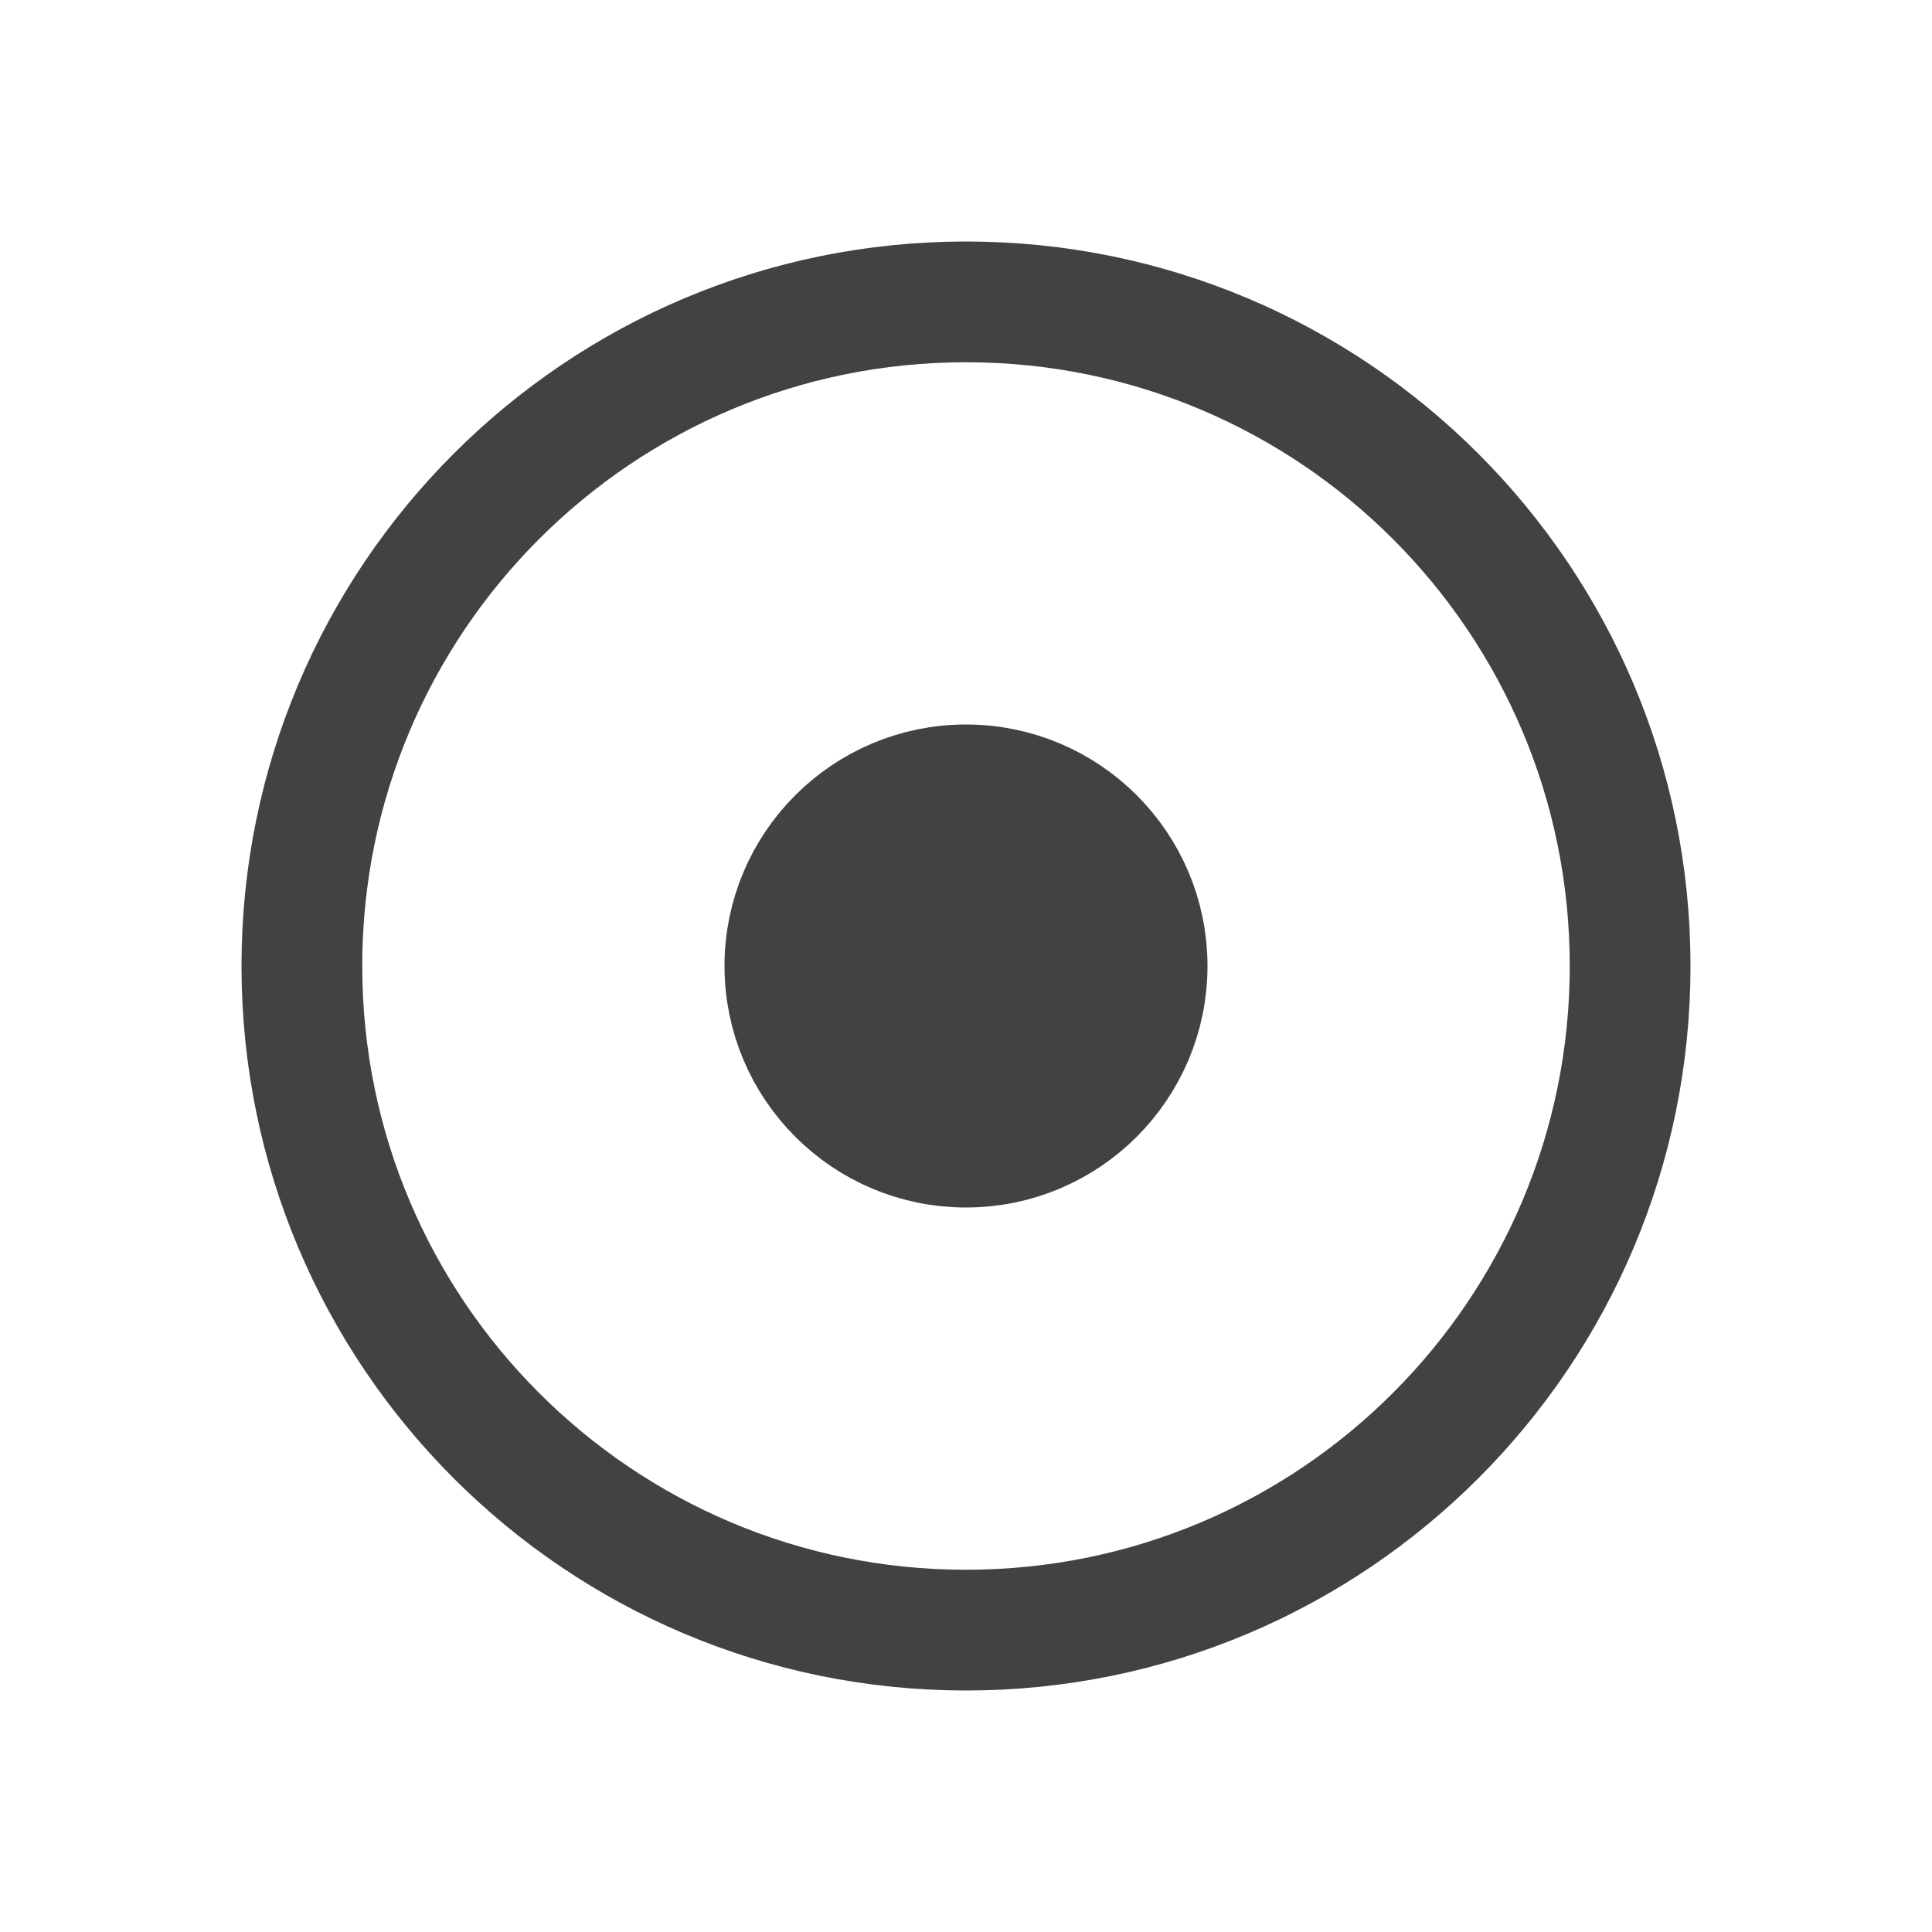
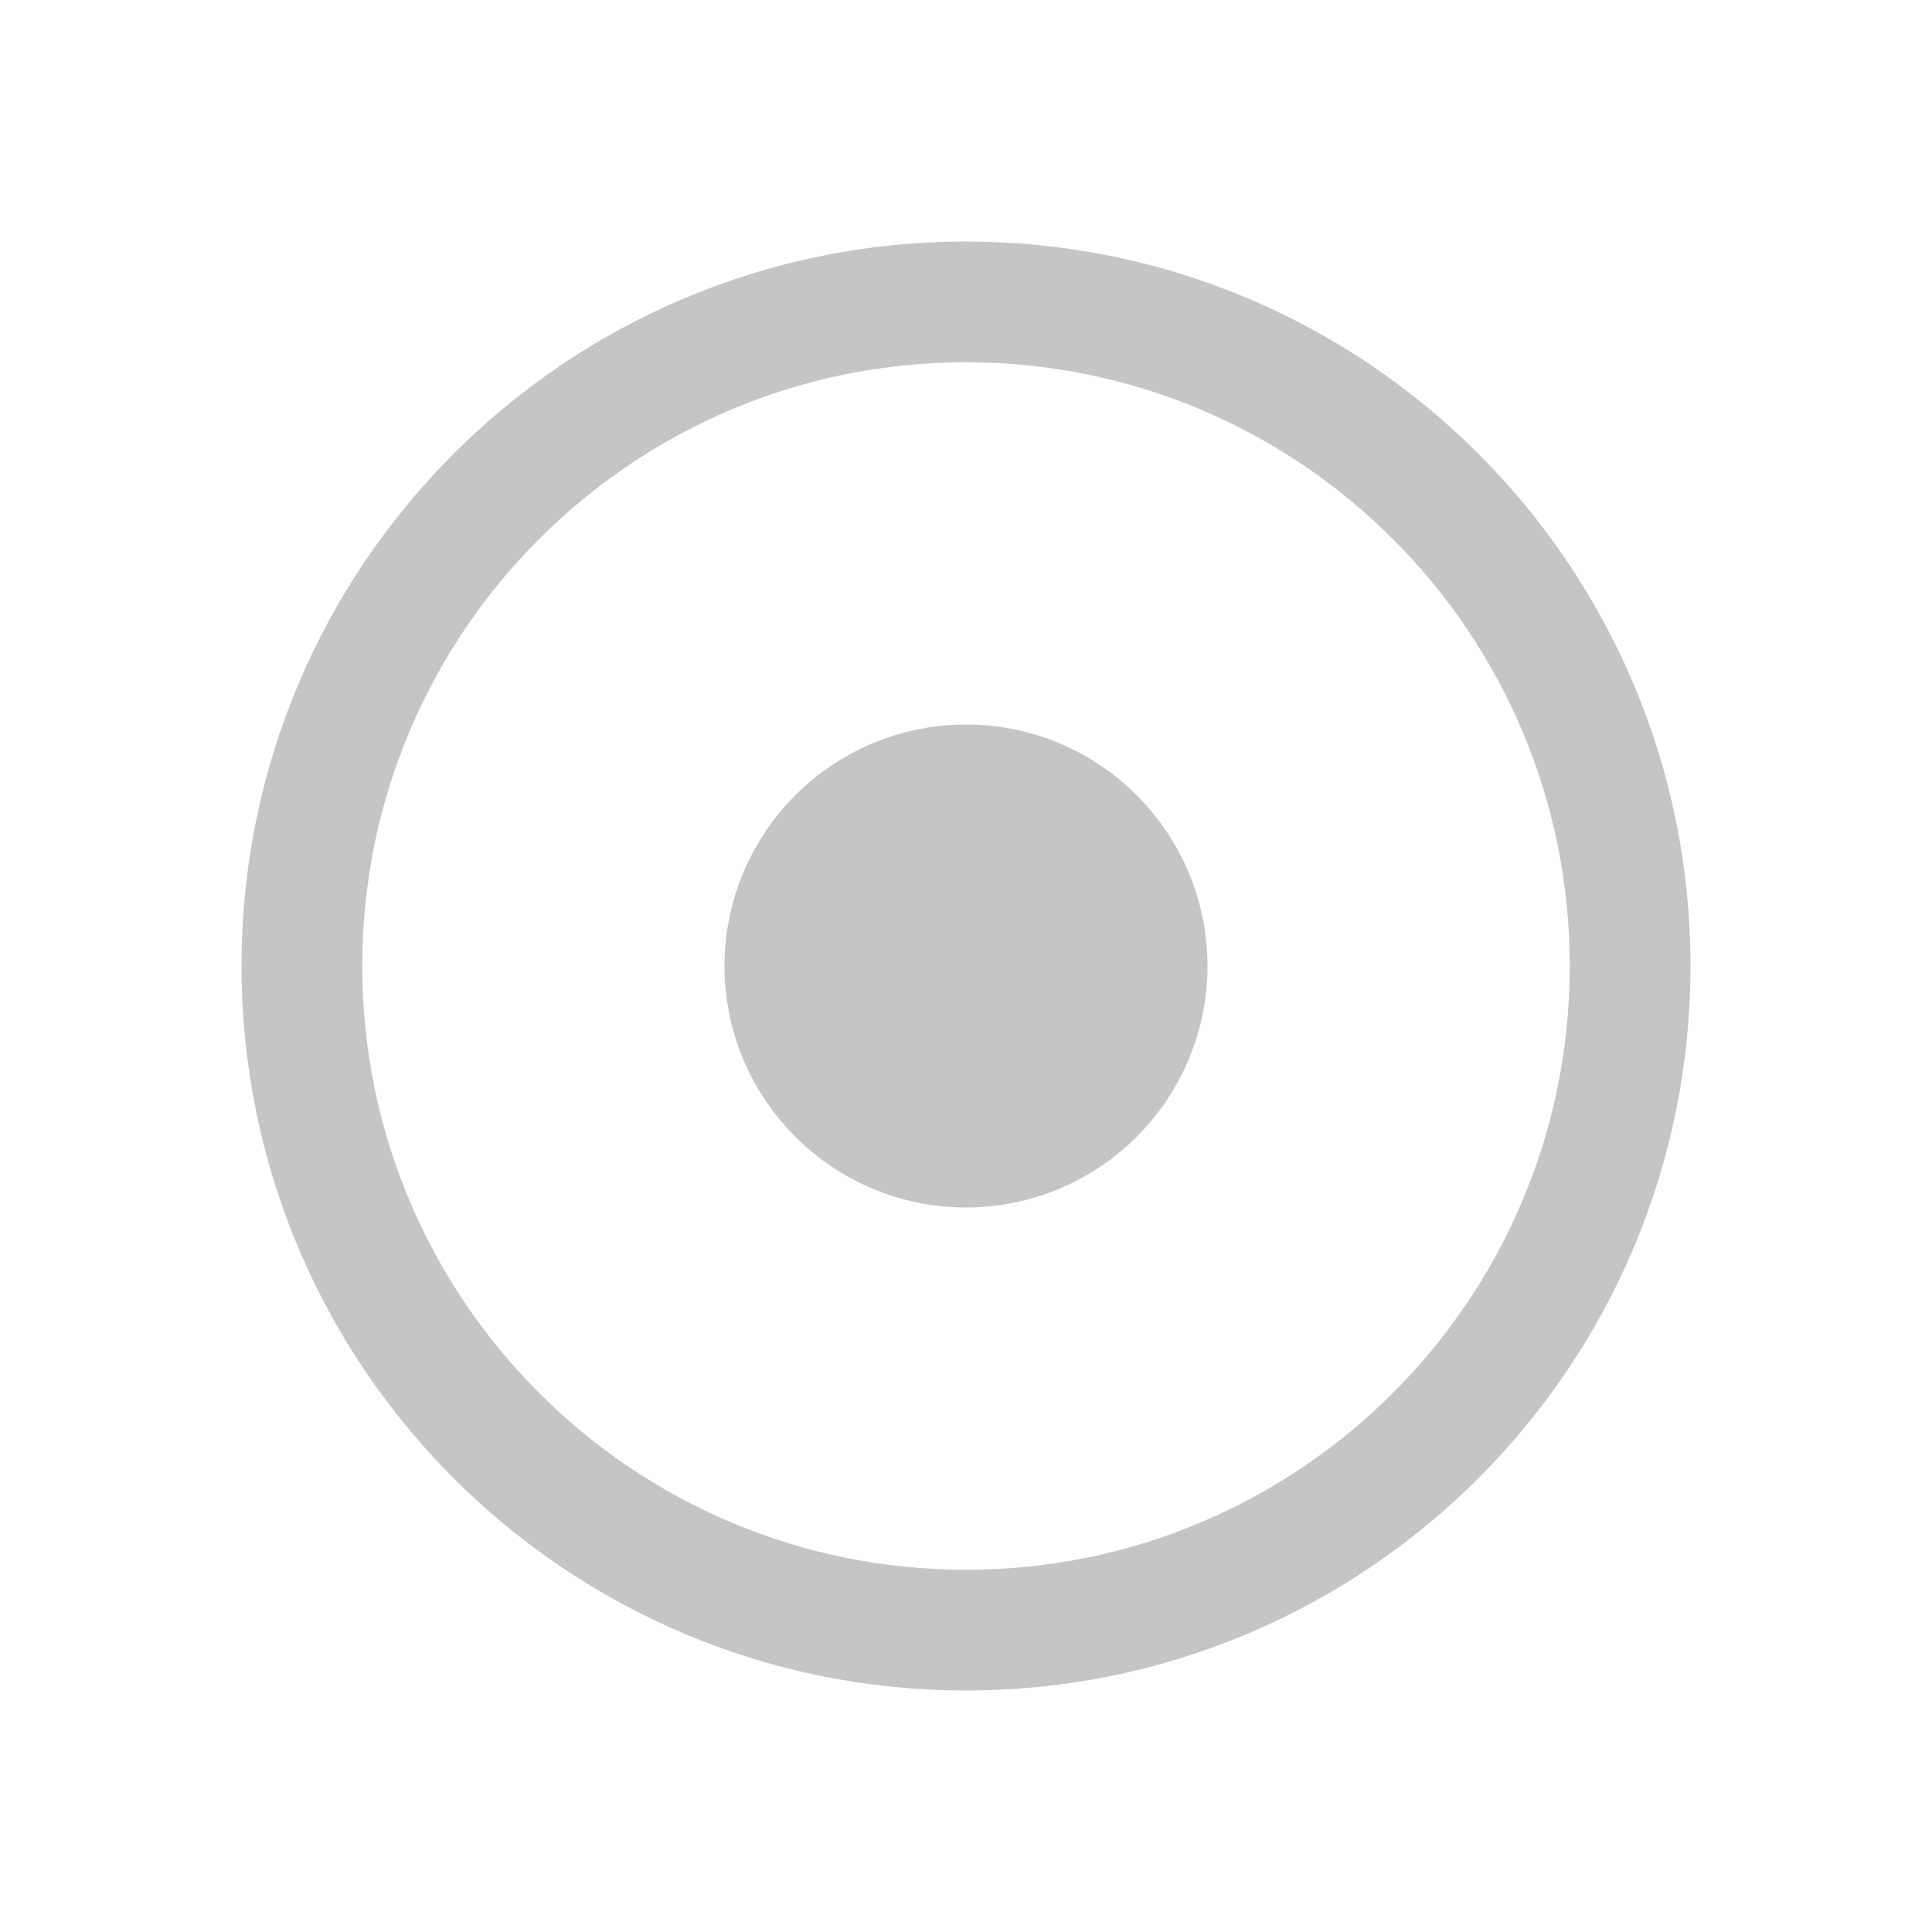
<svg xmlns="http://www.w3.org/2000/svg" width="16" height="16" viewBox="0 0 16 16" fill="none">
-   <path d="M8 13.5C11.038 13.5 13.5 11.038 13.5 8C13.5 4.962 11.038 2.5 8 2.5C4.962 2.5 2.5 4.962 2.5 8C2.5 11.038 4.962 13.5 8 13.5Z" stroke="#424242" />
-   <path d="M9.5 8C9.5 8.828 8.828 9.5 8 9.5C7.172 9.5 6.5 8.828 6.5 8C6.5 7.172 7.172 6.5 8 6.5C8.828 6.5 9.5 7.172 9.5 8Z" fill="#424242" stroke="#424242" />
+   <path d="M8 13.5C11.038 13.5 13.5 11.038 13.5 8C13.5 4.962 11.038 2.5 8 2.5C4.962 2.5 2.5 4.962 2.5 8C2.5 11.038 4.962 13.5 8 13.5Z" stroke="#C5C5C5" />
+   <path d="M9.5 8C9.5 8.828 8.828 9.5 8 9.5C7.172 9.5 6.5 8.828 6.5 8C6.5 7.172 7.172 6.5 8 6.5C8.828 6.5 9.5 7.172 9.5 8Z" fill="#C5C5C5" stroke="#C5C5C5" />
</svg>
